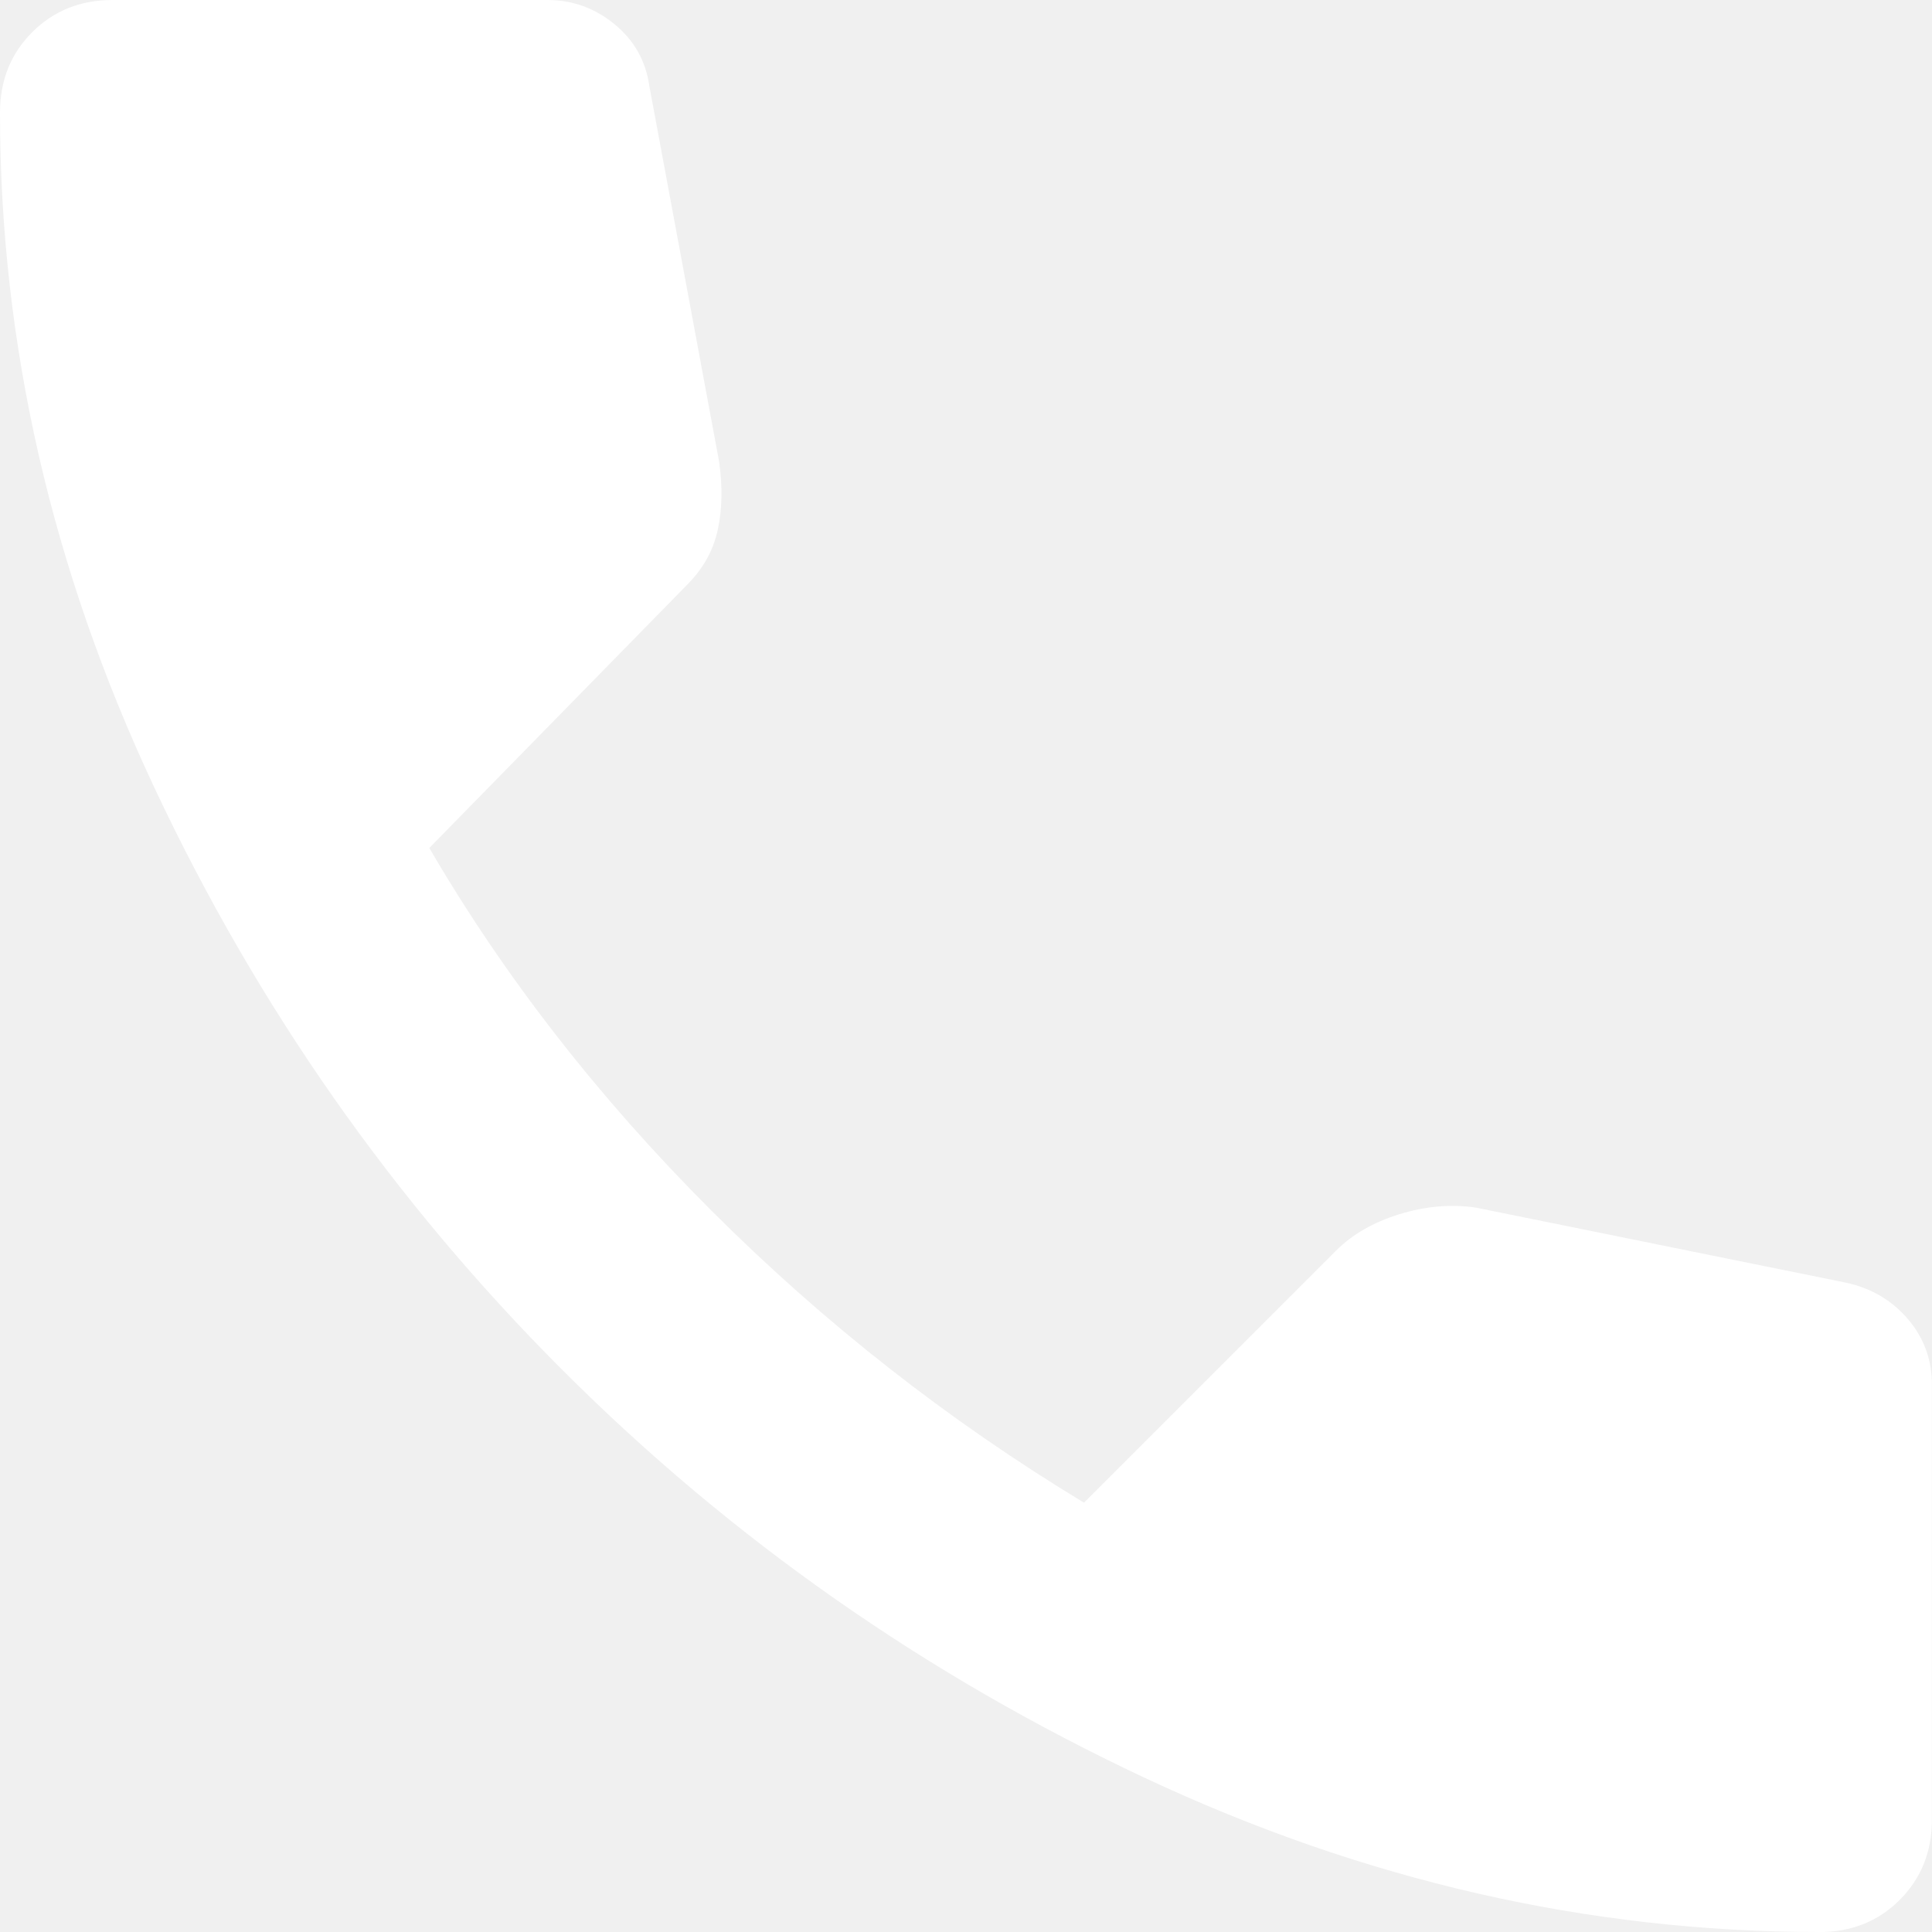
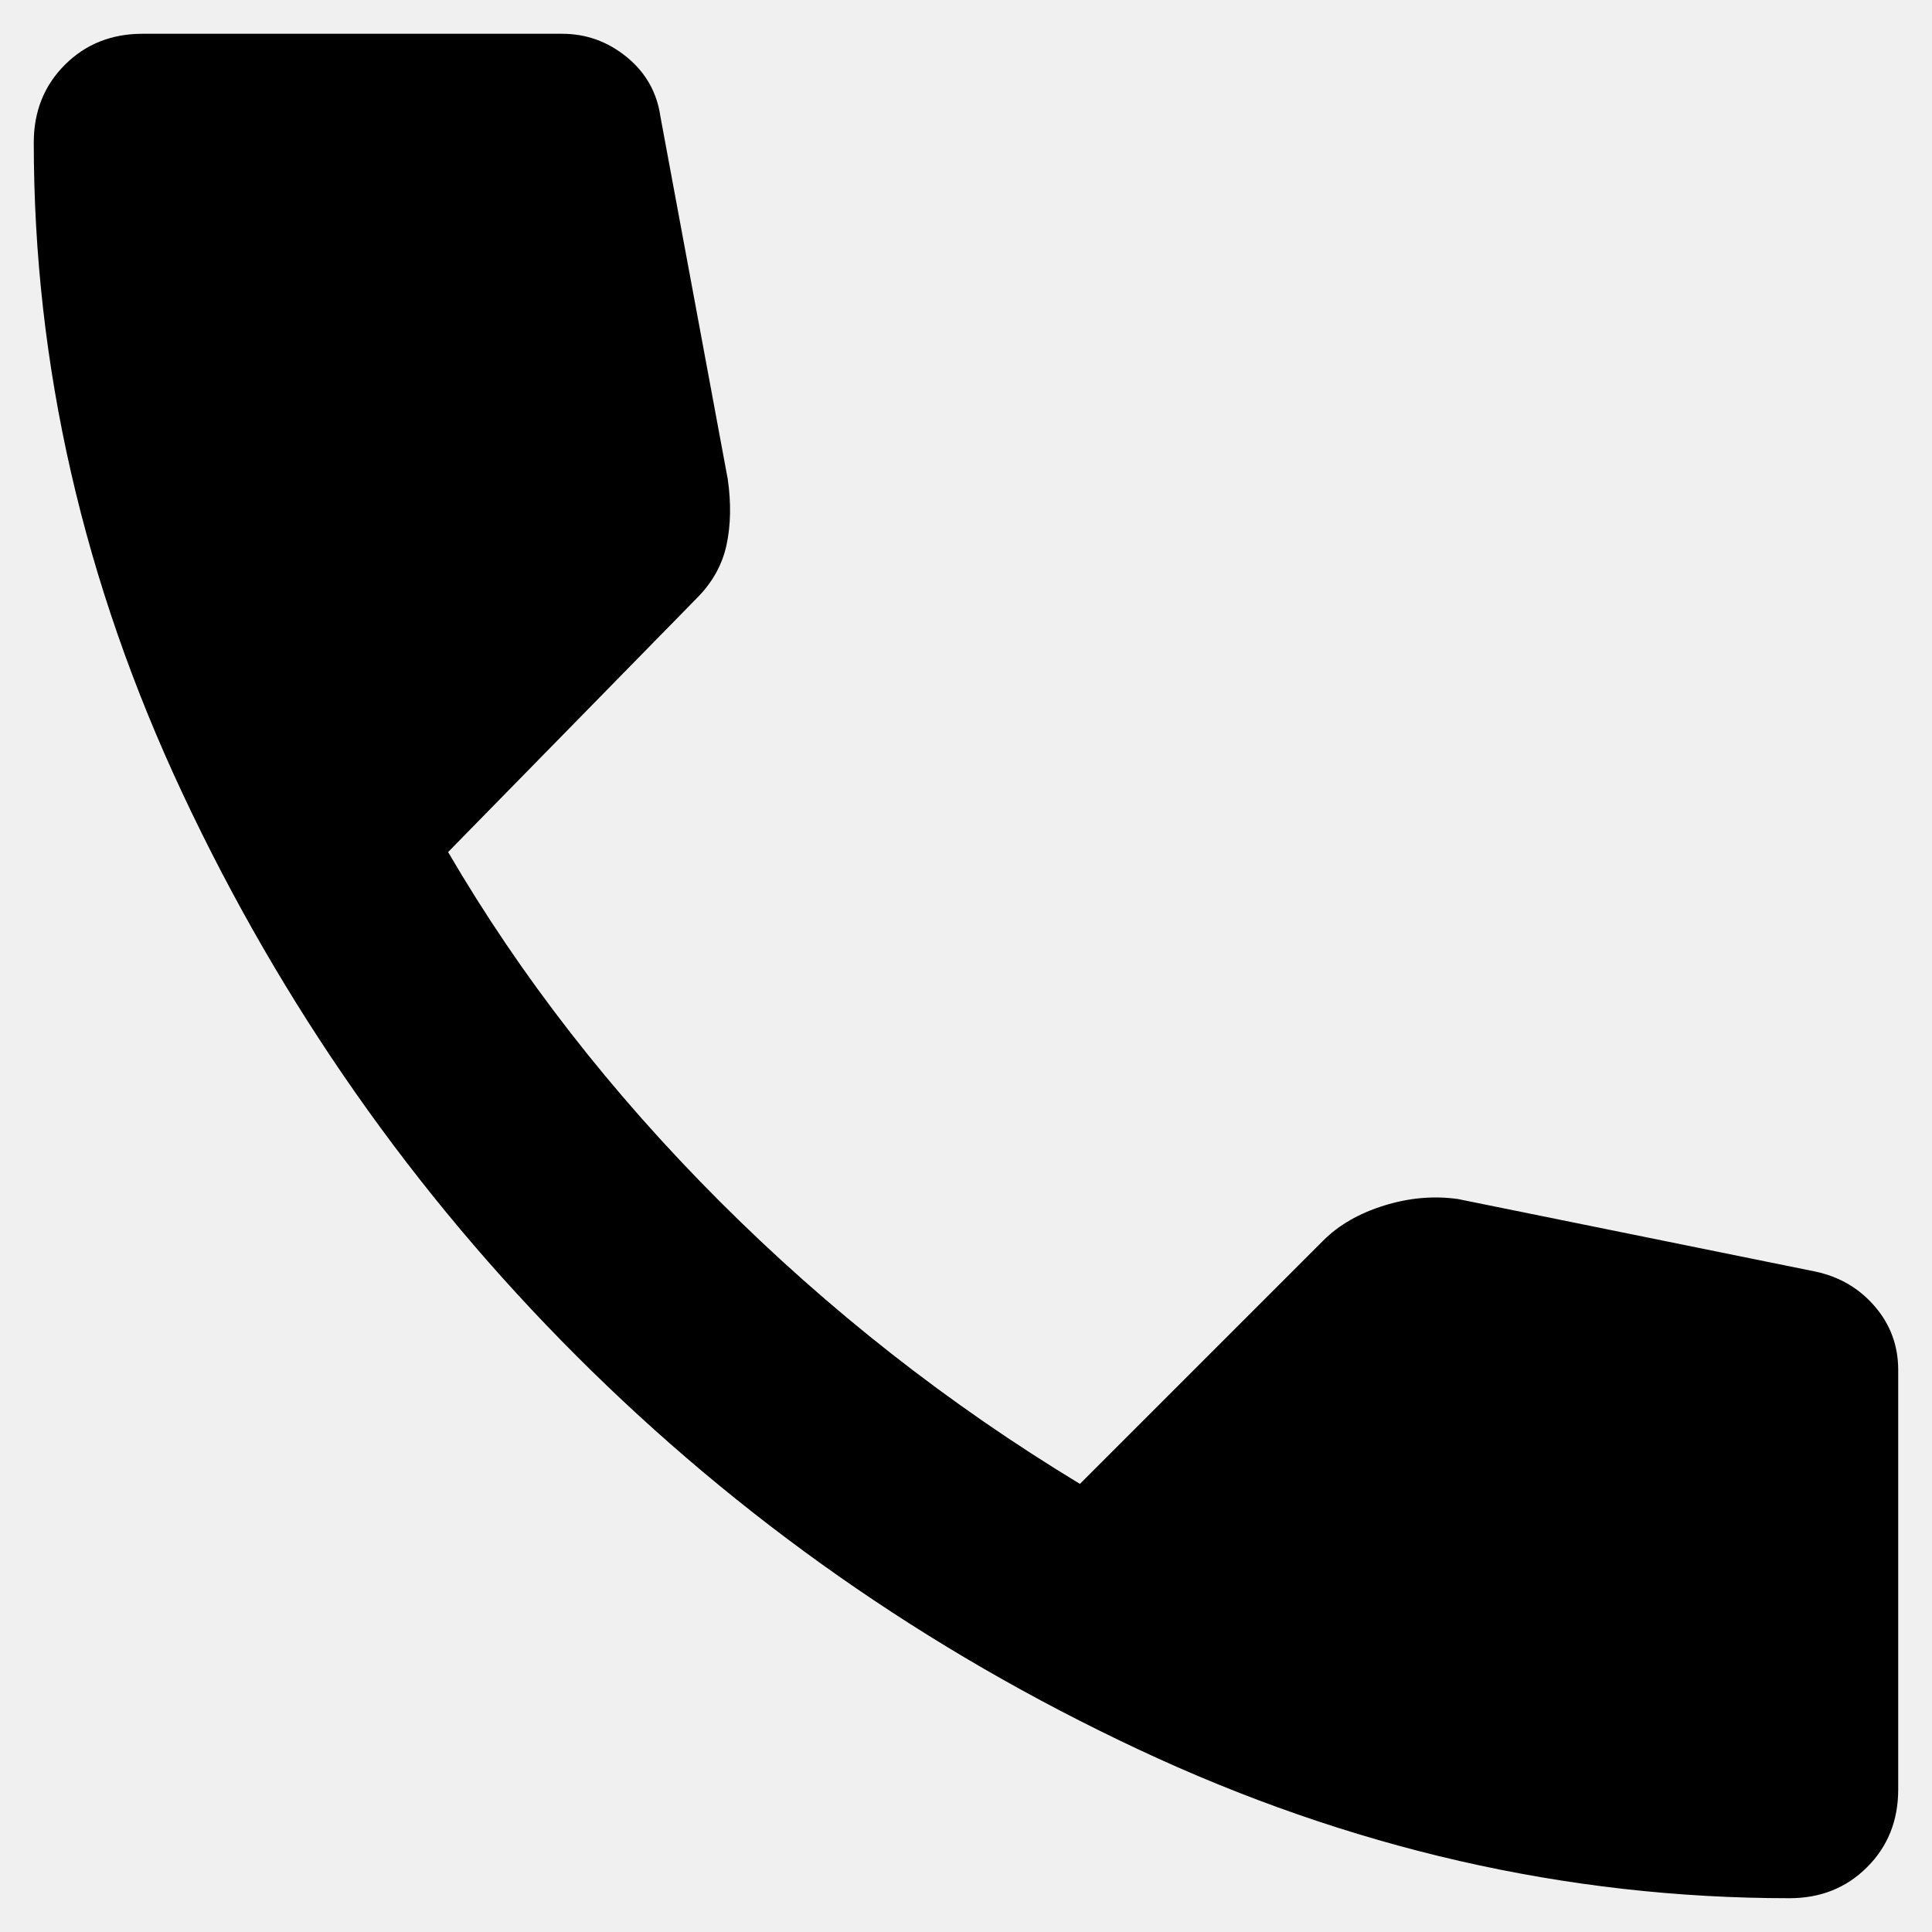
- <svg xmlns="http://www.w3.org/2000/svg" fill="none" height="24" viewBox="0 0 24 24" width="24">
-   <clipPath id="a">
-     <path d="m0 0h24v24h-24z" />
-   </clipPath>
-   <g clip-path="url(#a)">
-     <path d="m22.6 24c-2.867 0-5.661-.639-8.383-1.917-2.722-1.278-5.133-2.967-7.233-5.067s-3.789-4.511-5.067-7.233c-1.278-2.722-1.917-5.517-1.917-8.383 0-.4.133-.733.4-1s.6-.4 1-.4h5.4c.311 0 .589.1.833.3.244.2.389.456.433.767l.867 4.667c.044.311.039.594-.017.85-.056.256-.183.483-.383.683l-3.2 3.267c.933 1.6 2.1 3.1 3.5 4.5 1.4 1.4 2.944 2.611 4.633 3.633l3.133-3.133c.2-.2.461-.35.783-.45.322-.1.639-.128.95-.083l4.6.933c.311.067.567.217.767.45.2.233.3.506.3.817v5.4c0 .4-.133.733-.4 1s-.6.4-1 .4z" fill="#fff" />
+ <svg xmlns="http://www.w3.org/2000/svg" width="500" zoomAndPan="magnify" viewBox="0 0 375 375" height="500" preserveAspectRatio="xMidYMid meet" version="1.0">
+   <defs>
+     <clipPath id="77e2f4ffa0">
+       <path d="M 6.555 6.555 L 368.441 6.555 L 368.441 368.441 L 6.555 368.441 Z M 6.555 6.555 " clip-rule="nonzero" />
+     </clipPath>
+   </defs>
+   <g clip-path="url(#77e2f4ffa0)">
+     <path fill="#000000" d="M 347.332 368.441 C 304.105 368.441 261.973 358.809 220.926 339.543 C 179.875 320.277 143.52 294.809 111.855 263.145 C 80.191 231.48 54.723 195.121 35.457 154.074 C 16.191 113.027 6.555 70.891 6.555 27.664 C 6.555 21.633 8.566 16.609 12.586 12.586 C 16.609 8.566 21.633 6.555 27.664 6.555 L 109.09 6.555 C 113.781 6.555 117.969 8.062 121.656 11.078 C 125.344 14.094 127.52 17.949 128.191 22.641 L 141.258 93.008 C 141.93 97.699 141.844 101.969 141.008 105.824 C 140.168 109.676 138.242 113.113 135.227 116.129 L 86.977 165.383 C 101.047 189.508 118.641 212.129 139.75 233.238 C 160.859 254.348 184.148 272.609 209.613 288.023 L 256.859 240.777 C 259.875 237.762 263.812 235.5 268.672 233.992 C 273.531 232.484 278.305 232.066 282.996 232.734 L 352.359 246.809 C 357.051 247.812 360.902 250.074 363.918 253.594 C 366.934 257.113 368.441 261.219 368.441 265.906 L 368.441 347.332 C 368.441 353.363 366.434 358.391 362.41 362.41 C 358.391 366.434 353.363 368.441 347.332 368.441 Z M 347.332 368.441 " fill-opacity="1" fill-rule="nonzero" />
  </g>
</svg>
